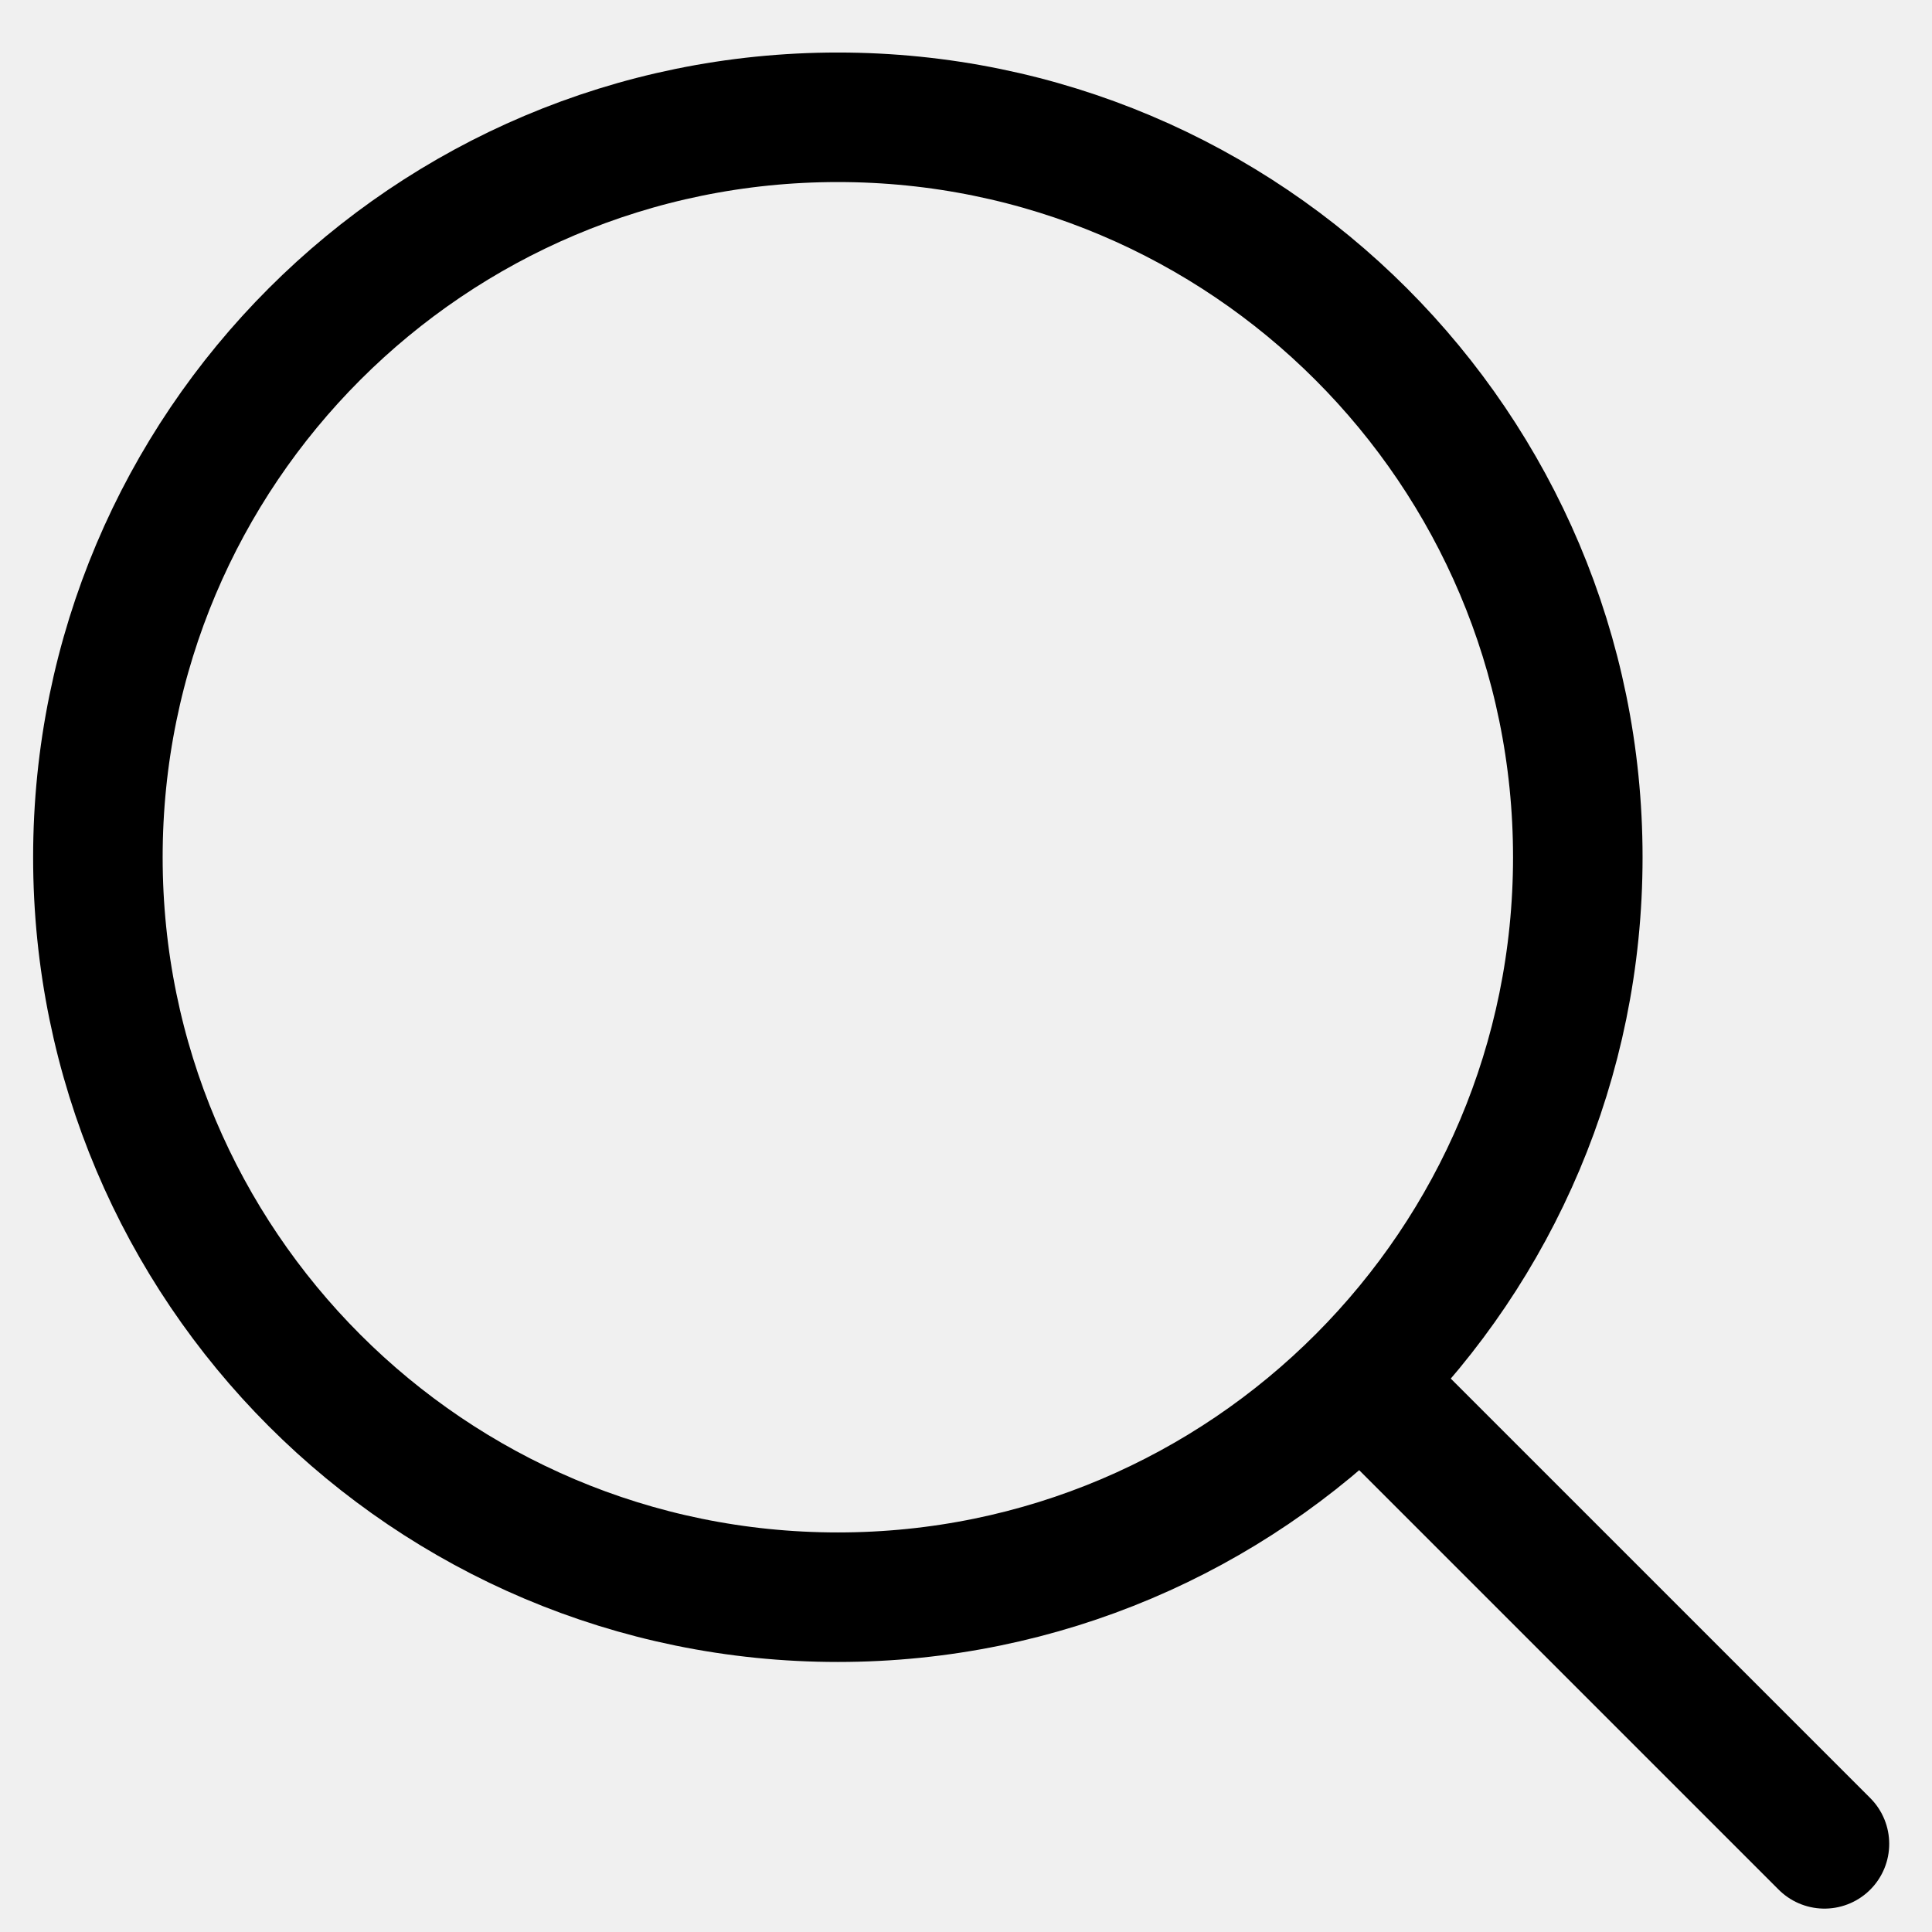
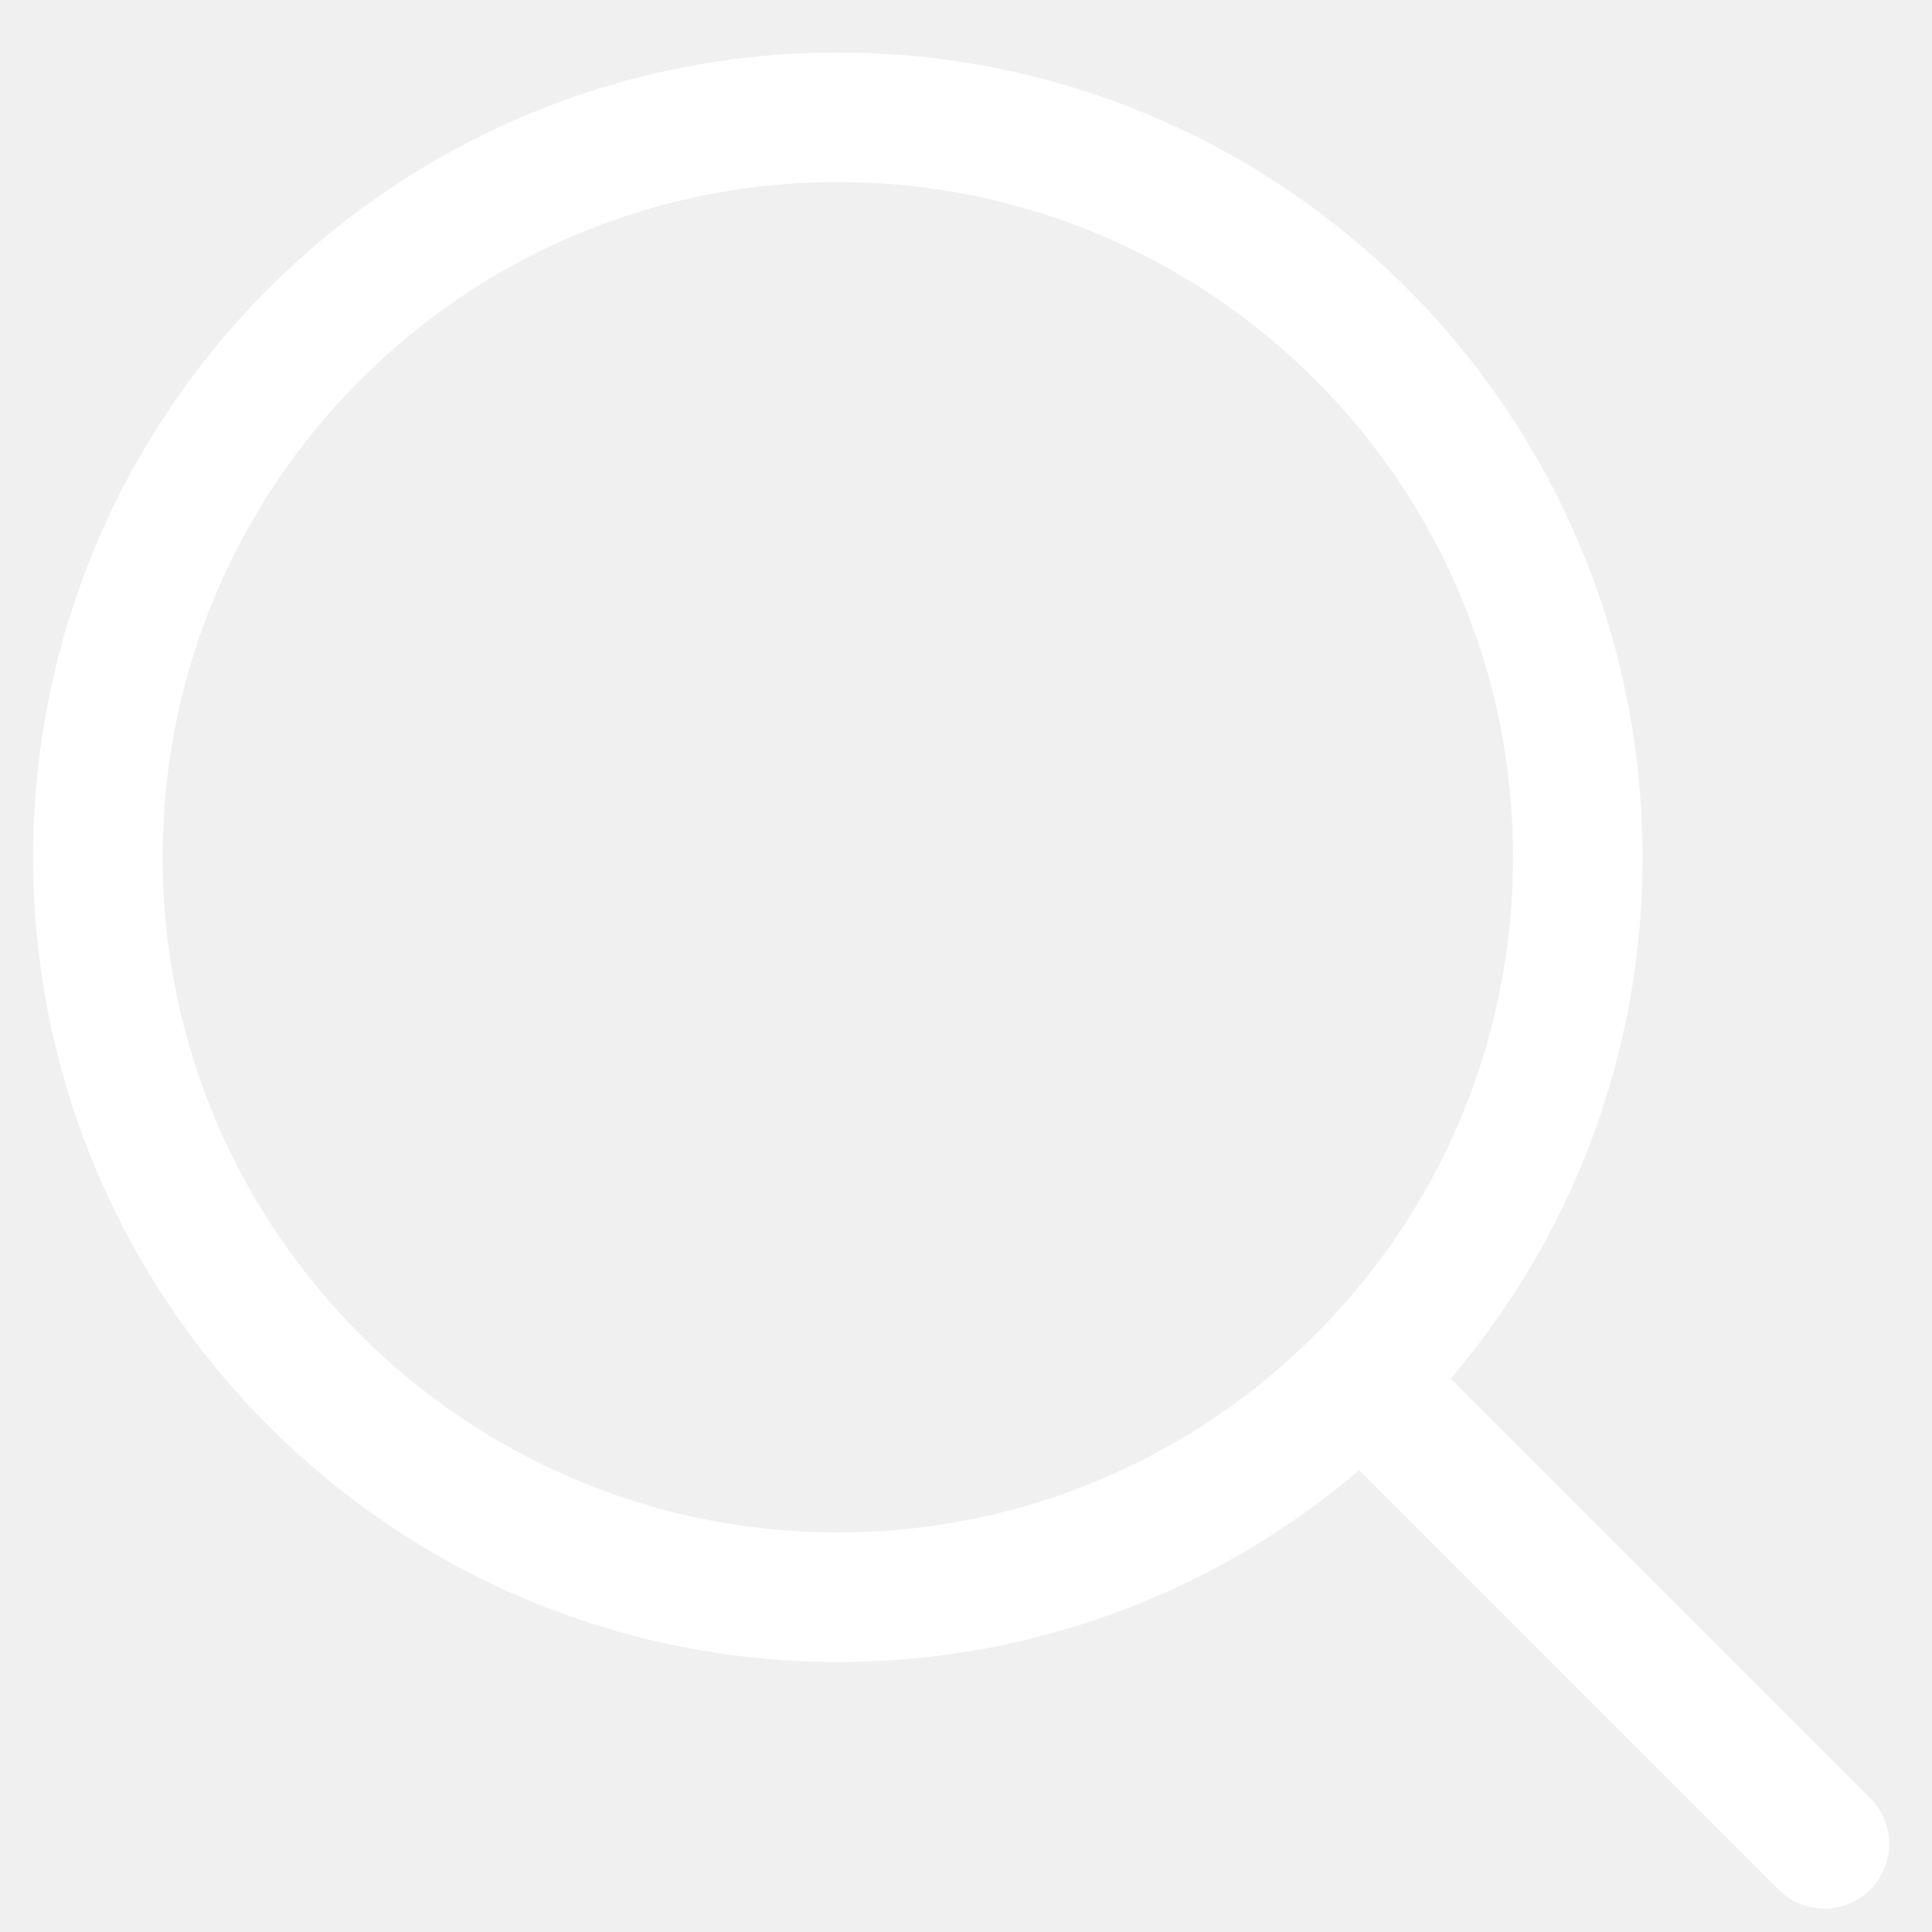
<svg xmlns="http://www.w3.org/2000/svg" width="24" height="24" viewBox="0 0 24 24" fill="none">
-   <path d="M17.302 17.543L22.664 22.905M1.216 10.649C1.216 15.726 5.331 19.841 10.408 19.841C12.95 19.841 15.252 18.809 16.916 17.14C18.575 15.477 19.6 13.183 19.6 10.649C19.6 5.572 15.484 1.457 10.408 1.457C5.331 1.457 1.216 5.572 1.216 10.649Z" stroke="#000" stroke-width="1.609" stroke-linecap="round" stroke-linejoin="round" />
+   <path d="M17.302 17.543L22.664 22.905M1.216 10.649C1.216 15.726 5.331 19.841 10.408 19.841C12.95 19.841 15.252 18.809 16.916 17.14C18.575 15.477 19.6 13.183 19.6 10.649C19.6 5.572 15.484 1.457 10.408 1.457C5.331 1.457 1.216 5.572 1.216 10.649Z" stroke="#fff" stroke-width="1.609" stroke-linecap="round" stroke-linejoin="round" />
</svg>
